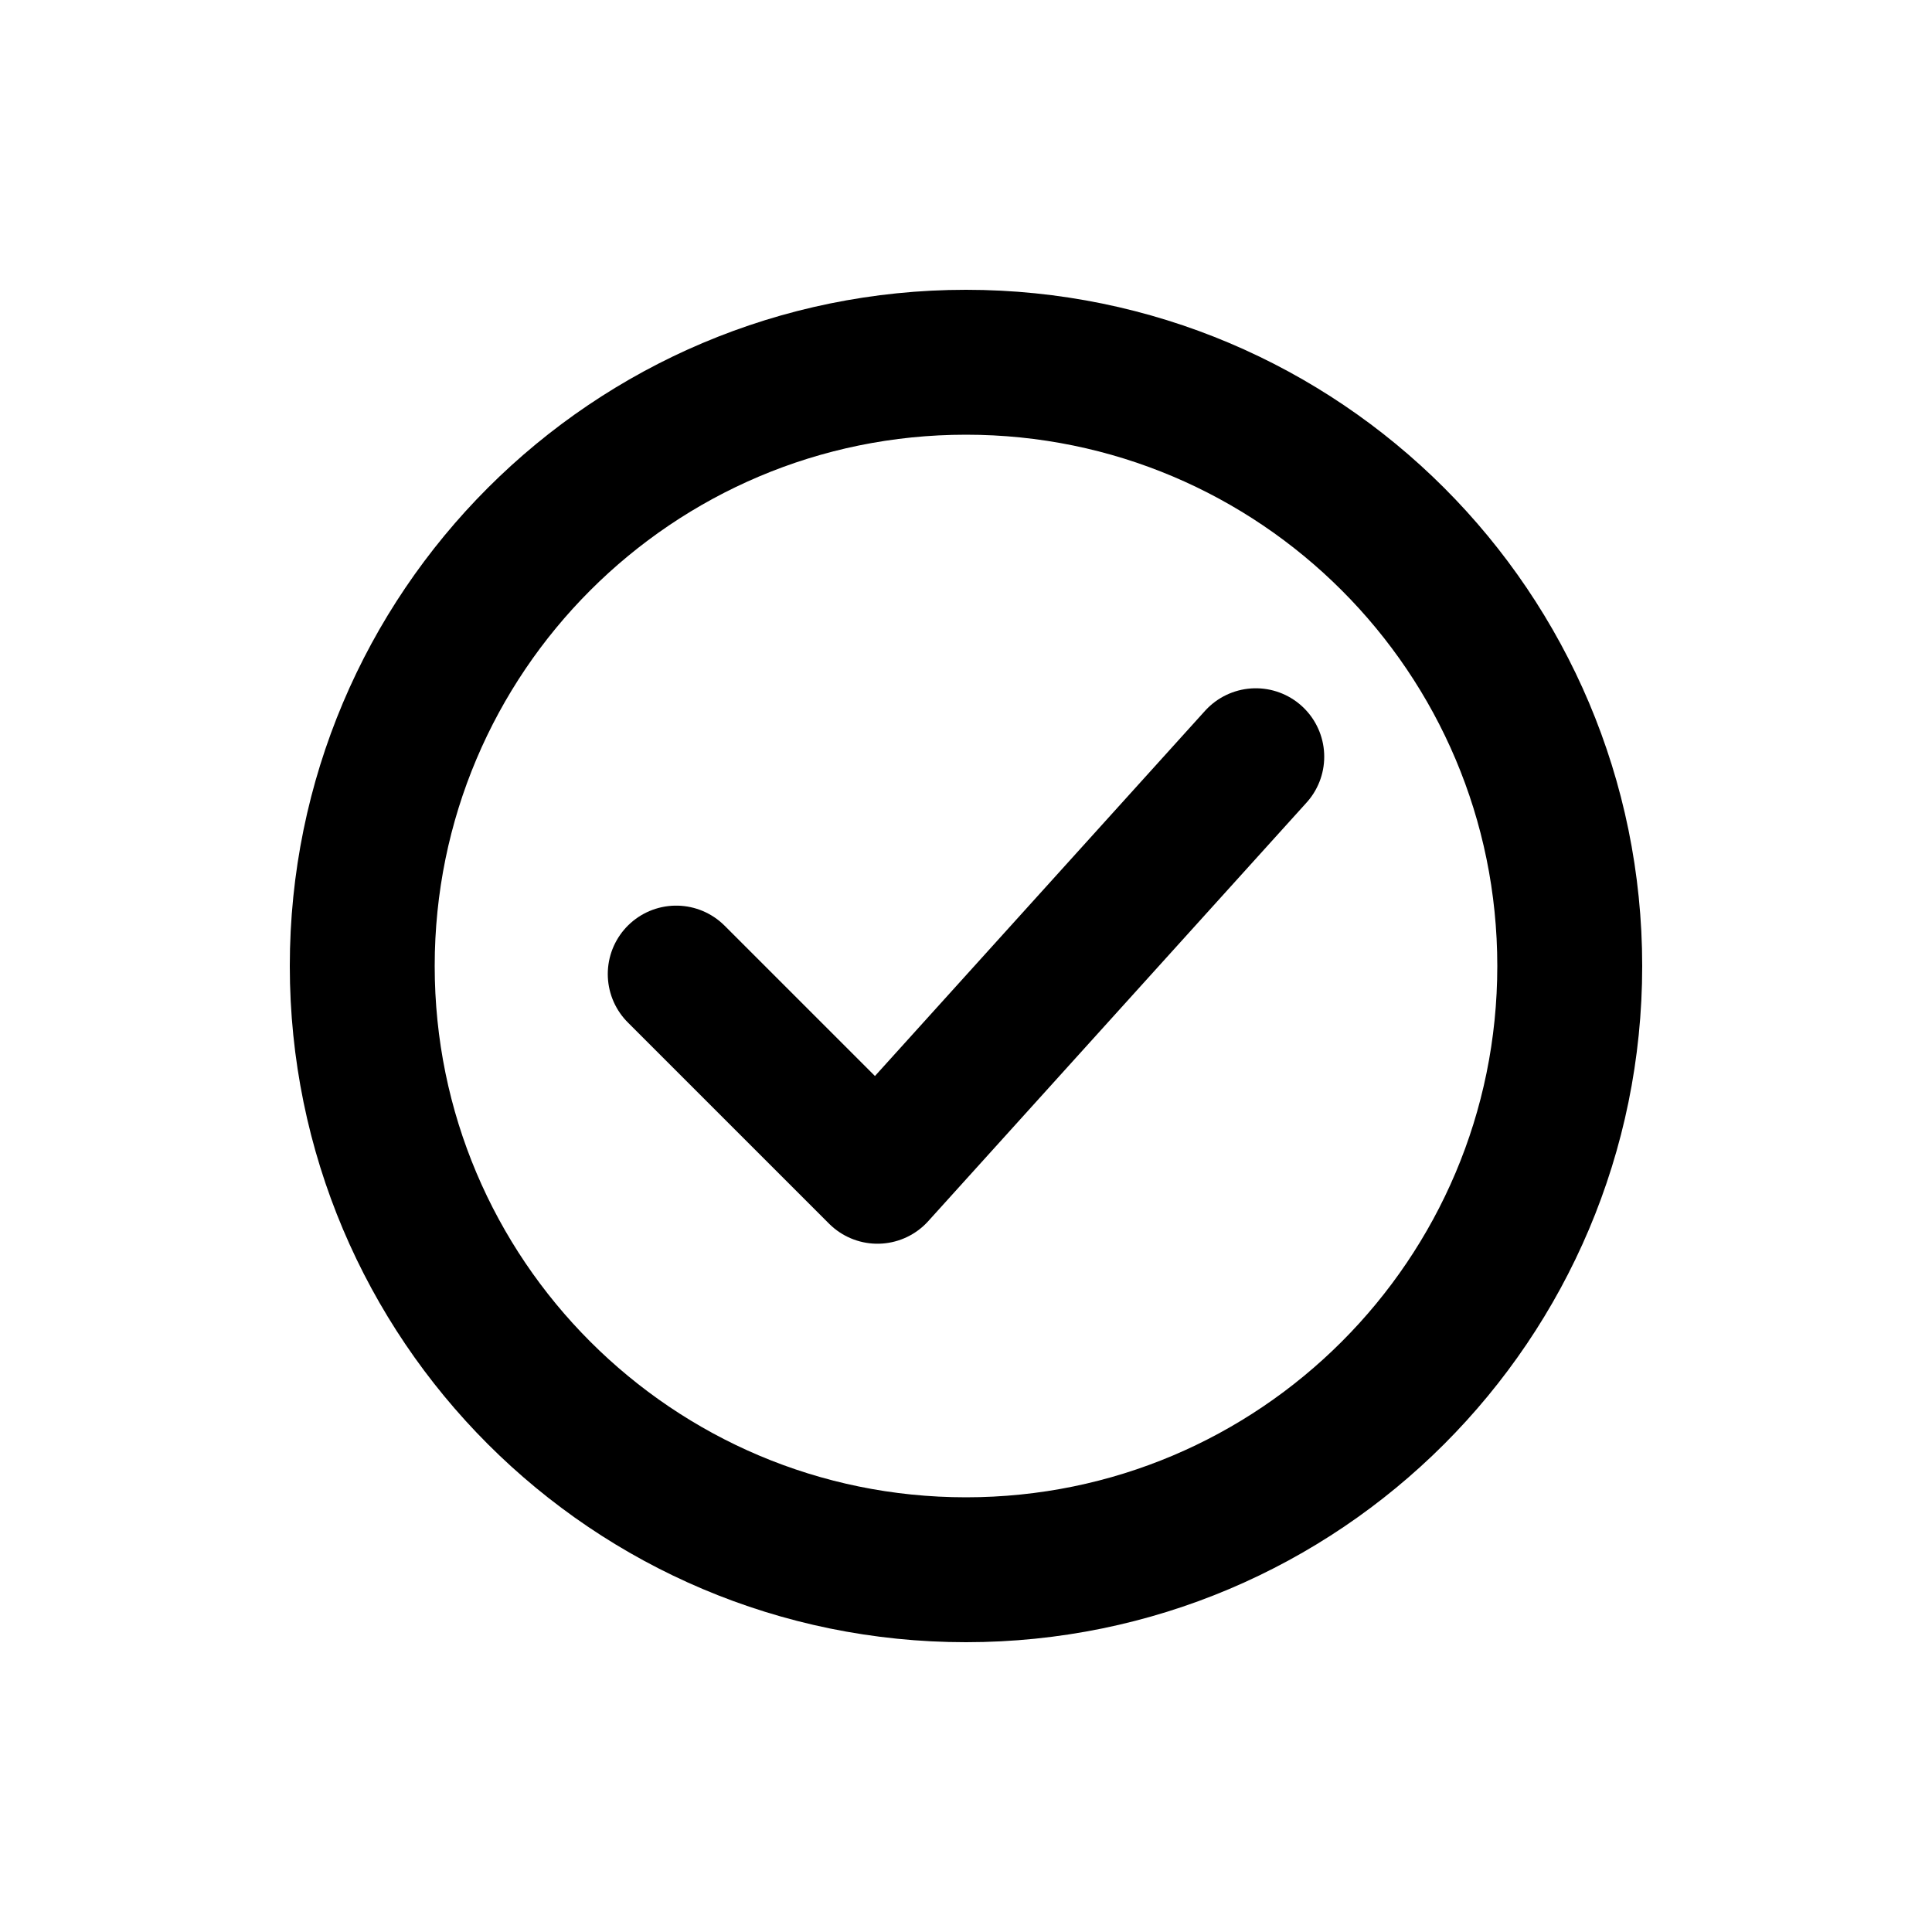
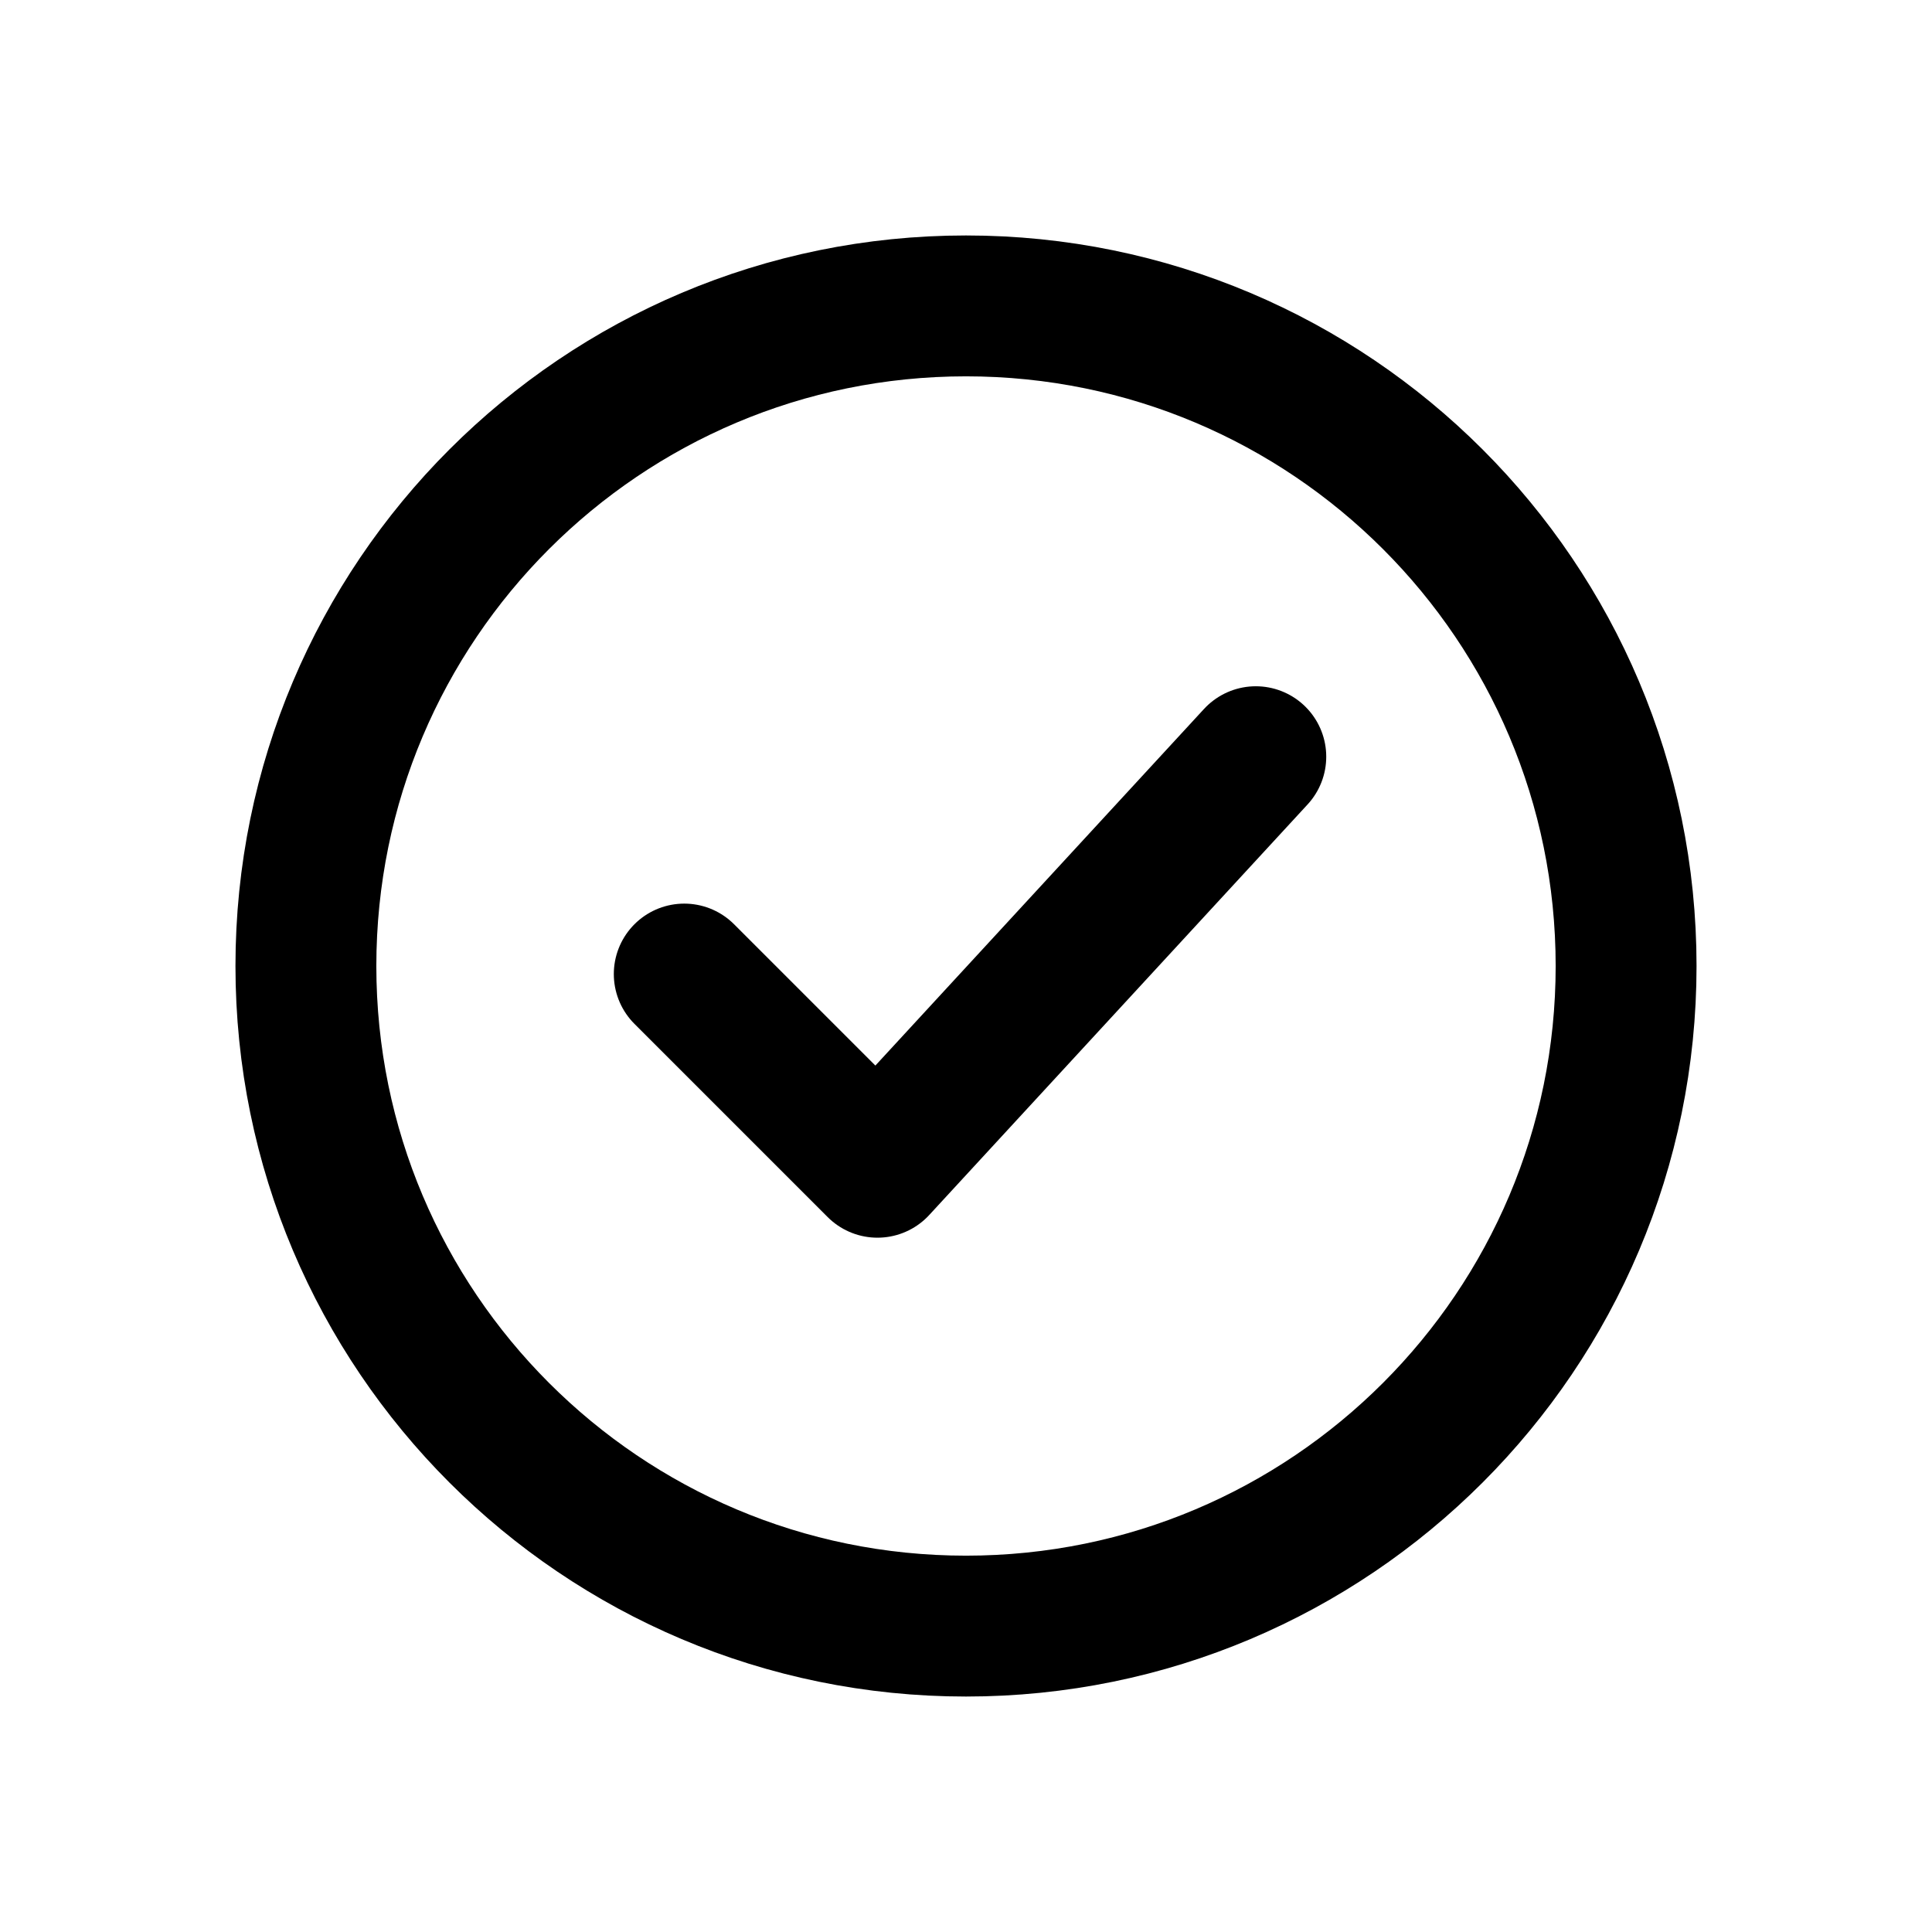
<svg xmlns="http://www.w3.org/2000/svg" width="24" height="24" viewBox="0 0 24 24" fill="none">
-   <path d="M12 4.5a7.5 7.5 0 1 0 0 15 7.5 7.5 0 0 0 0-15z" stroke="black" stroke-width="1.8" stroke-linecap="round" stroke-linejoin="round" />
-   <path d="m8.4 12.1 2.5 2.5 4.7-5.2" stroke="black" stroke-width="1.7" stroke-linecap="round" stroke-linejoin="round" />
+   <circle cx="12" cy="12" r="8.2" stroke="black" stroke-width="1.75" />
+   <path d="M8.5 12.1 10.9 14.5 15.6 9.4" stroke="black" stroke-width="1.75" stroke-linecap="round" stroke-linejoin="round" />
</svg>
